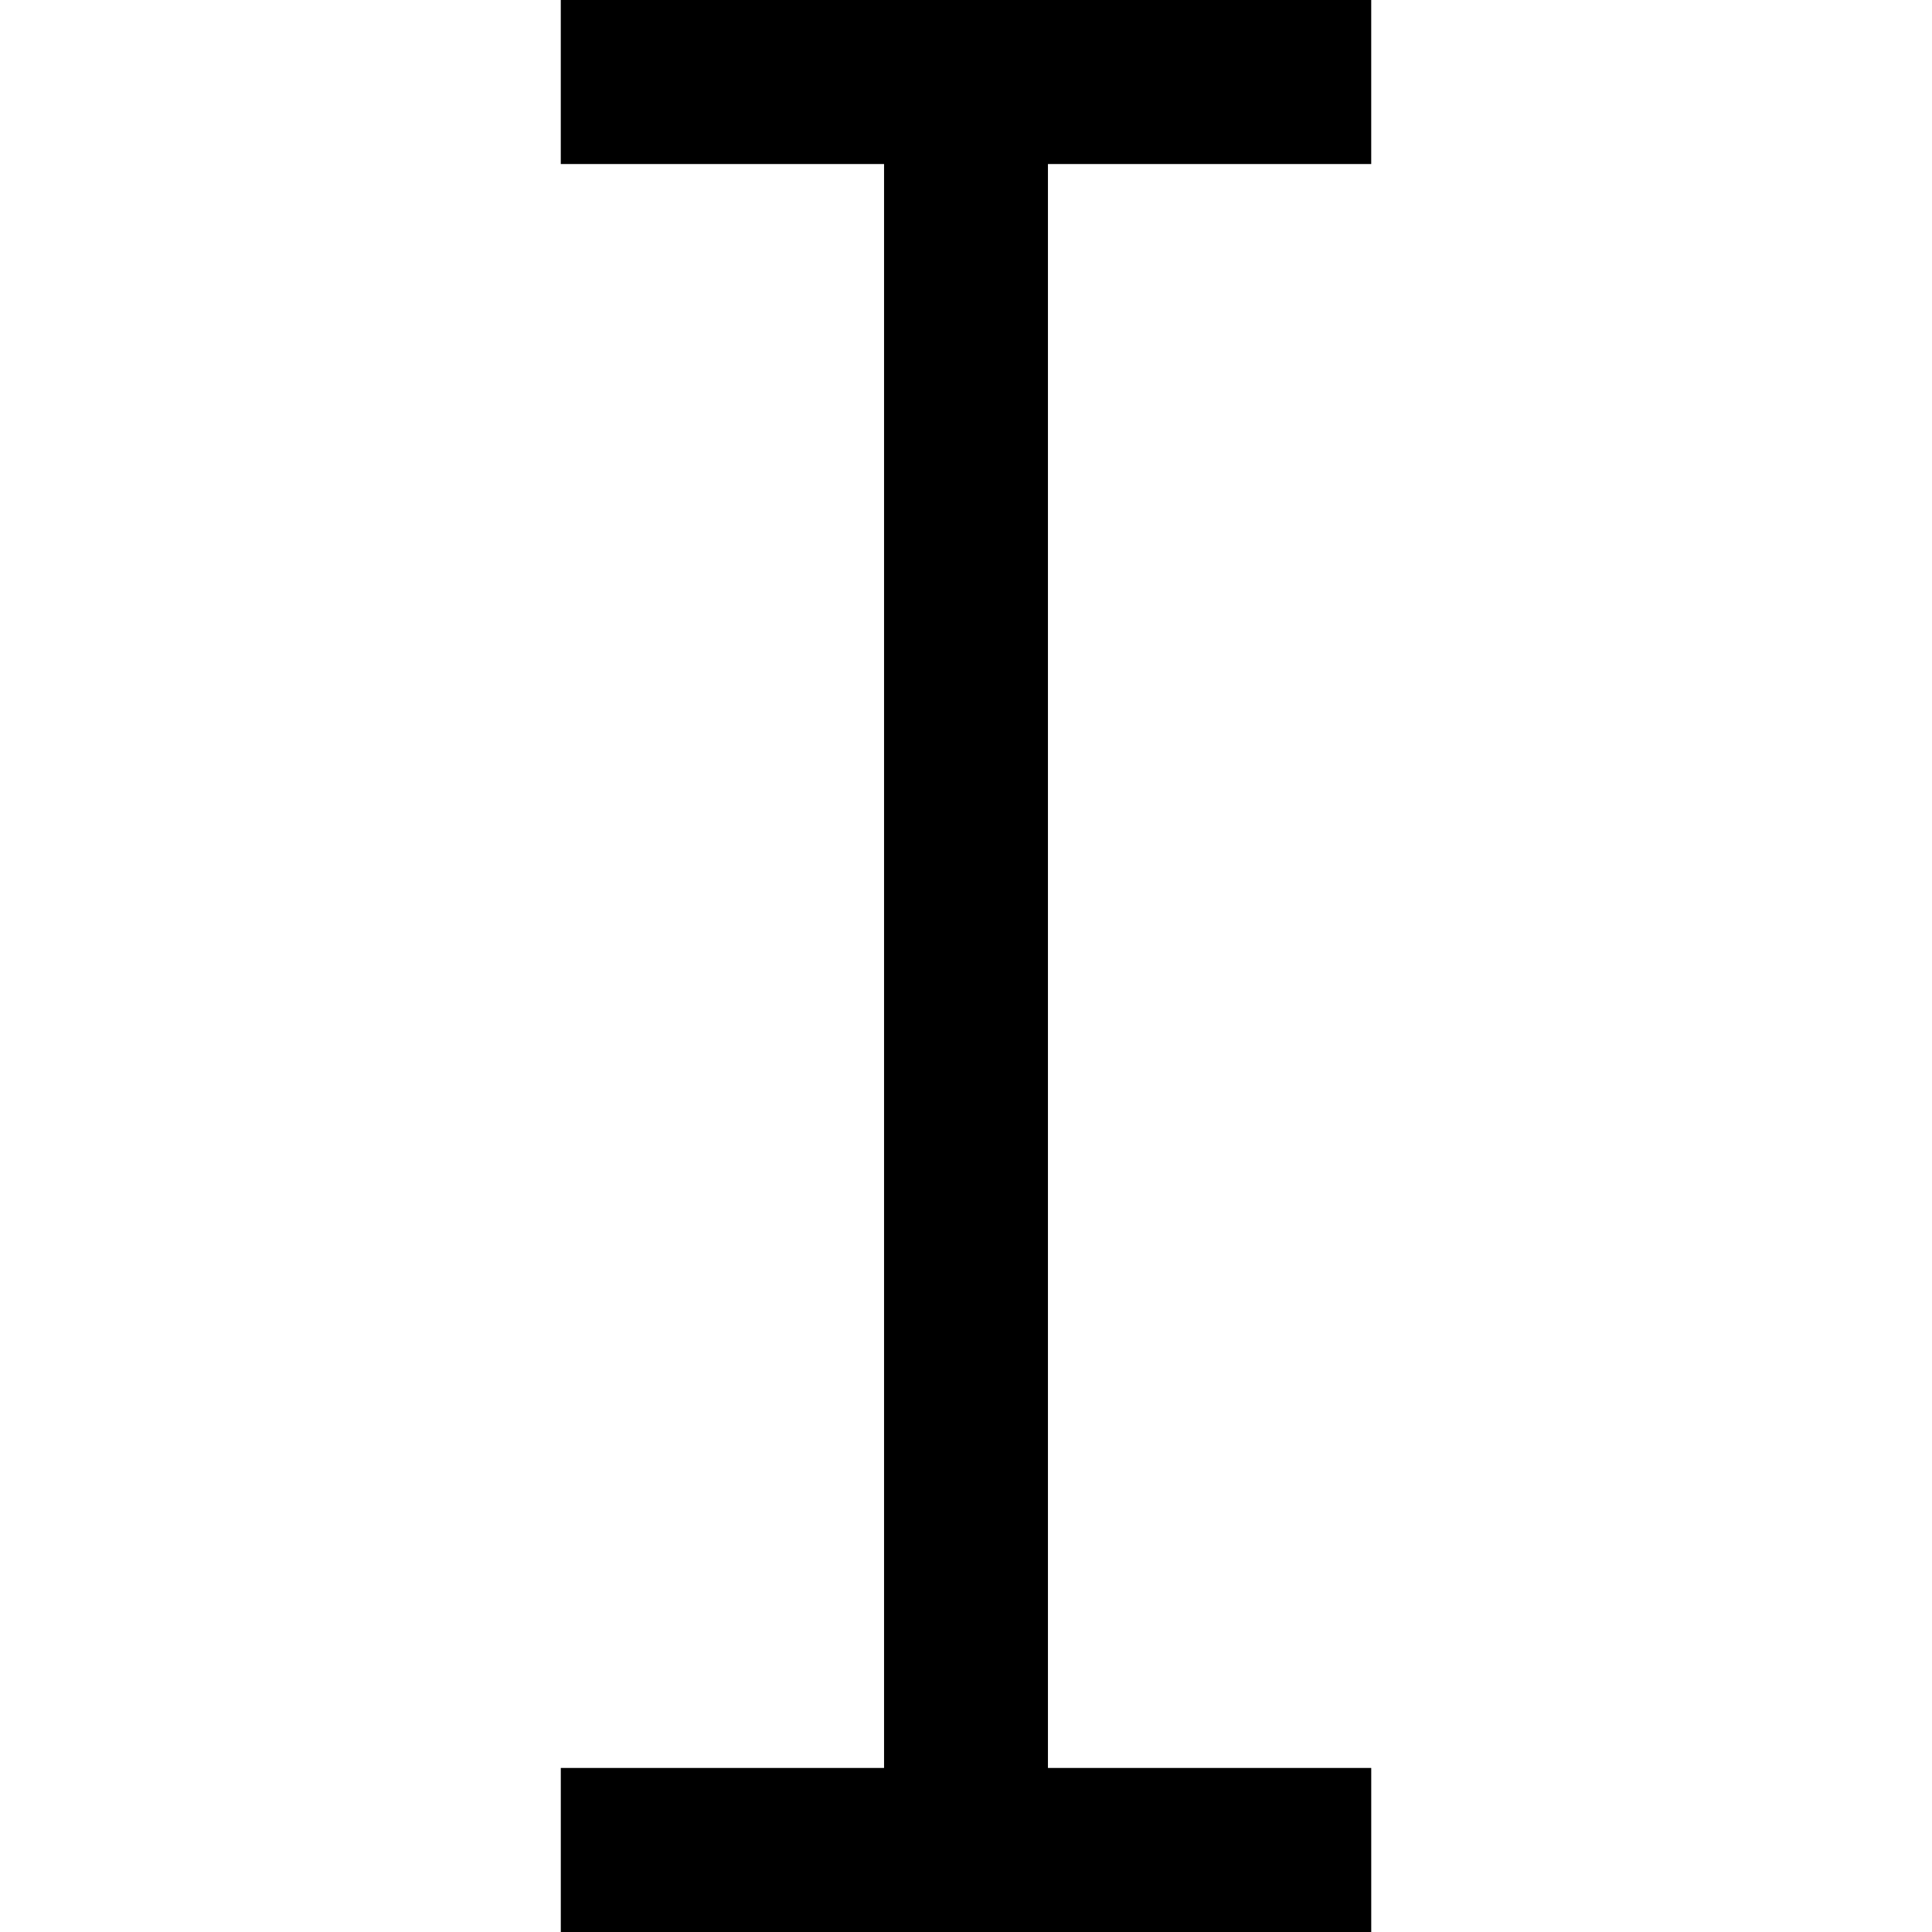
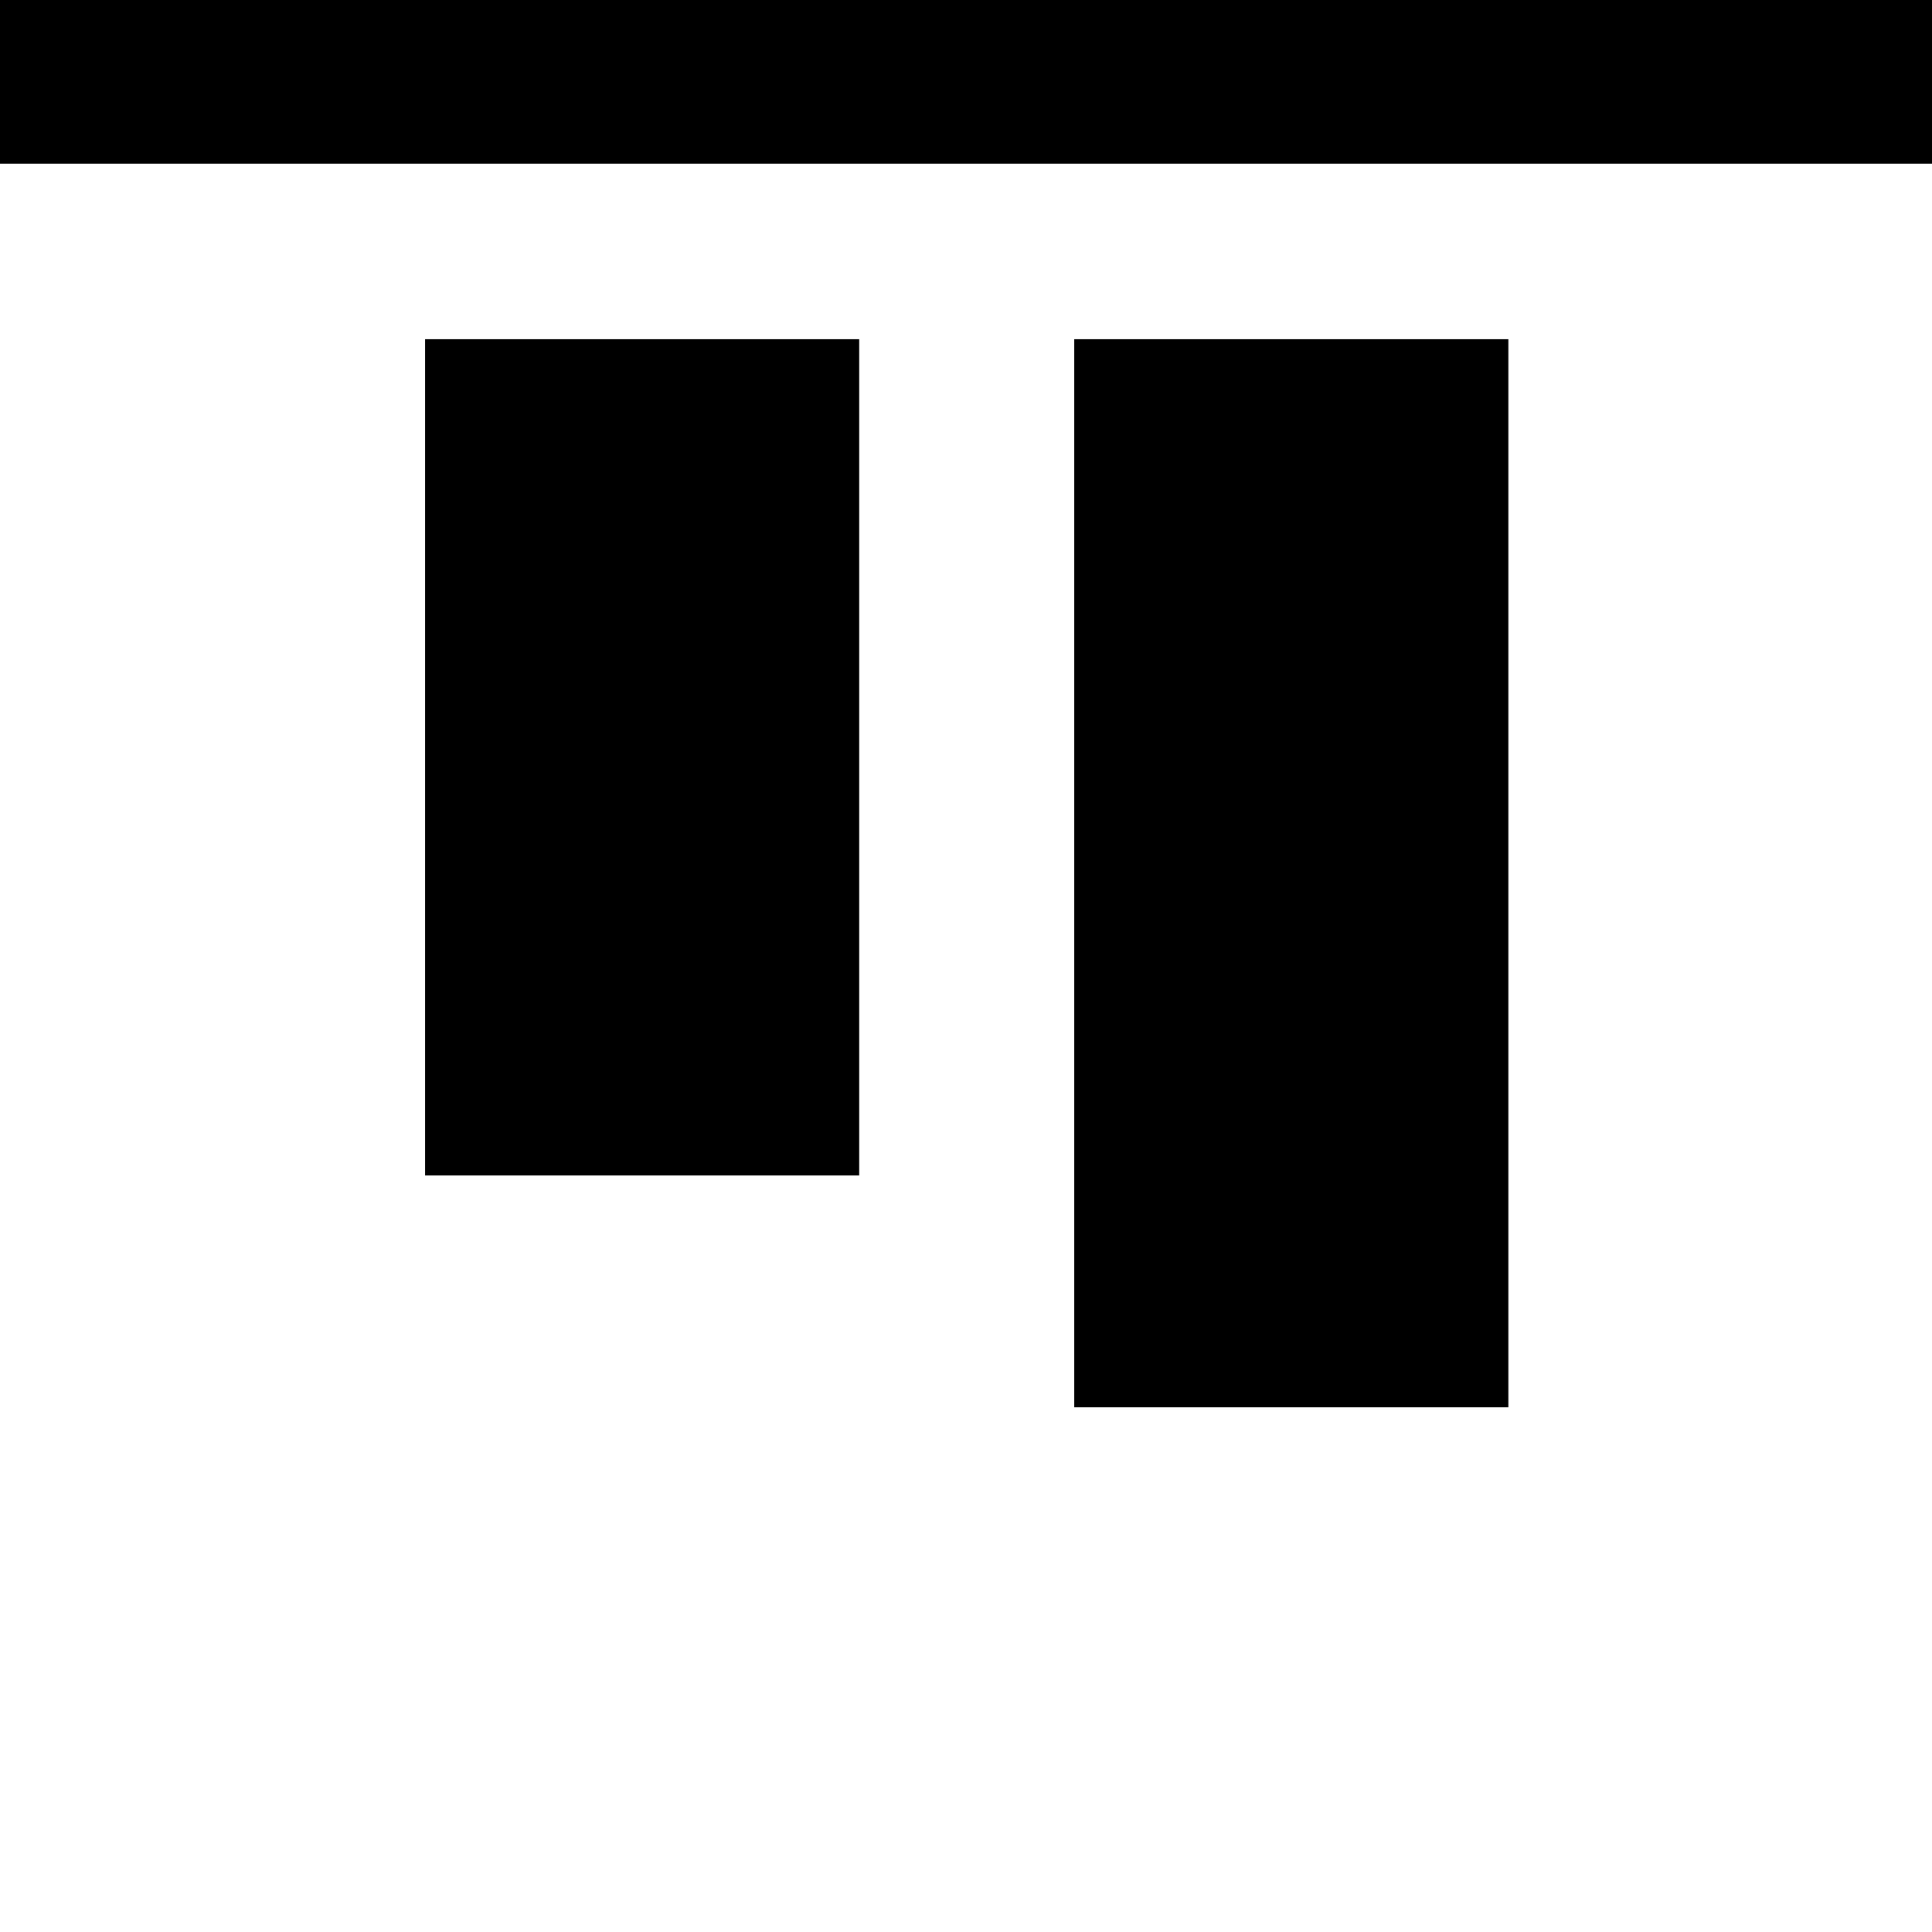
<svg xmlns="http://www.w3.org/2000/svg" width="500" height="500" viewBox="0 0 132.292 132.292">
-   <path d="M38.399 0v11.232h22.136v109.827H38.4v11.233h55.494v-11.233H71.757V11.232h22.136V0Z" />
+   <path d="M0 0v11.207h132.292V0Zm29.108 23.228v57.26h29.726v-57.26Zm44.45 0v73.136h29.726V23.228Z" />
</svg>
